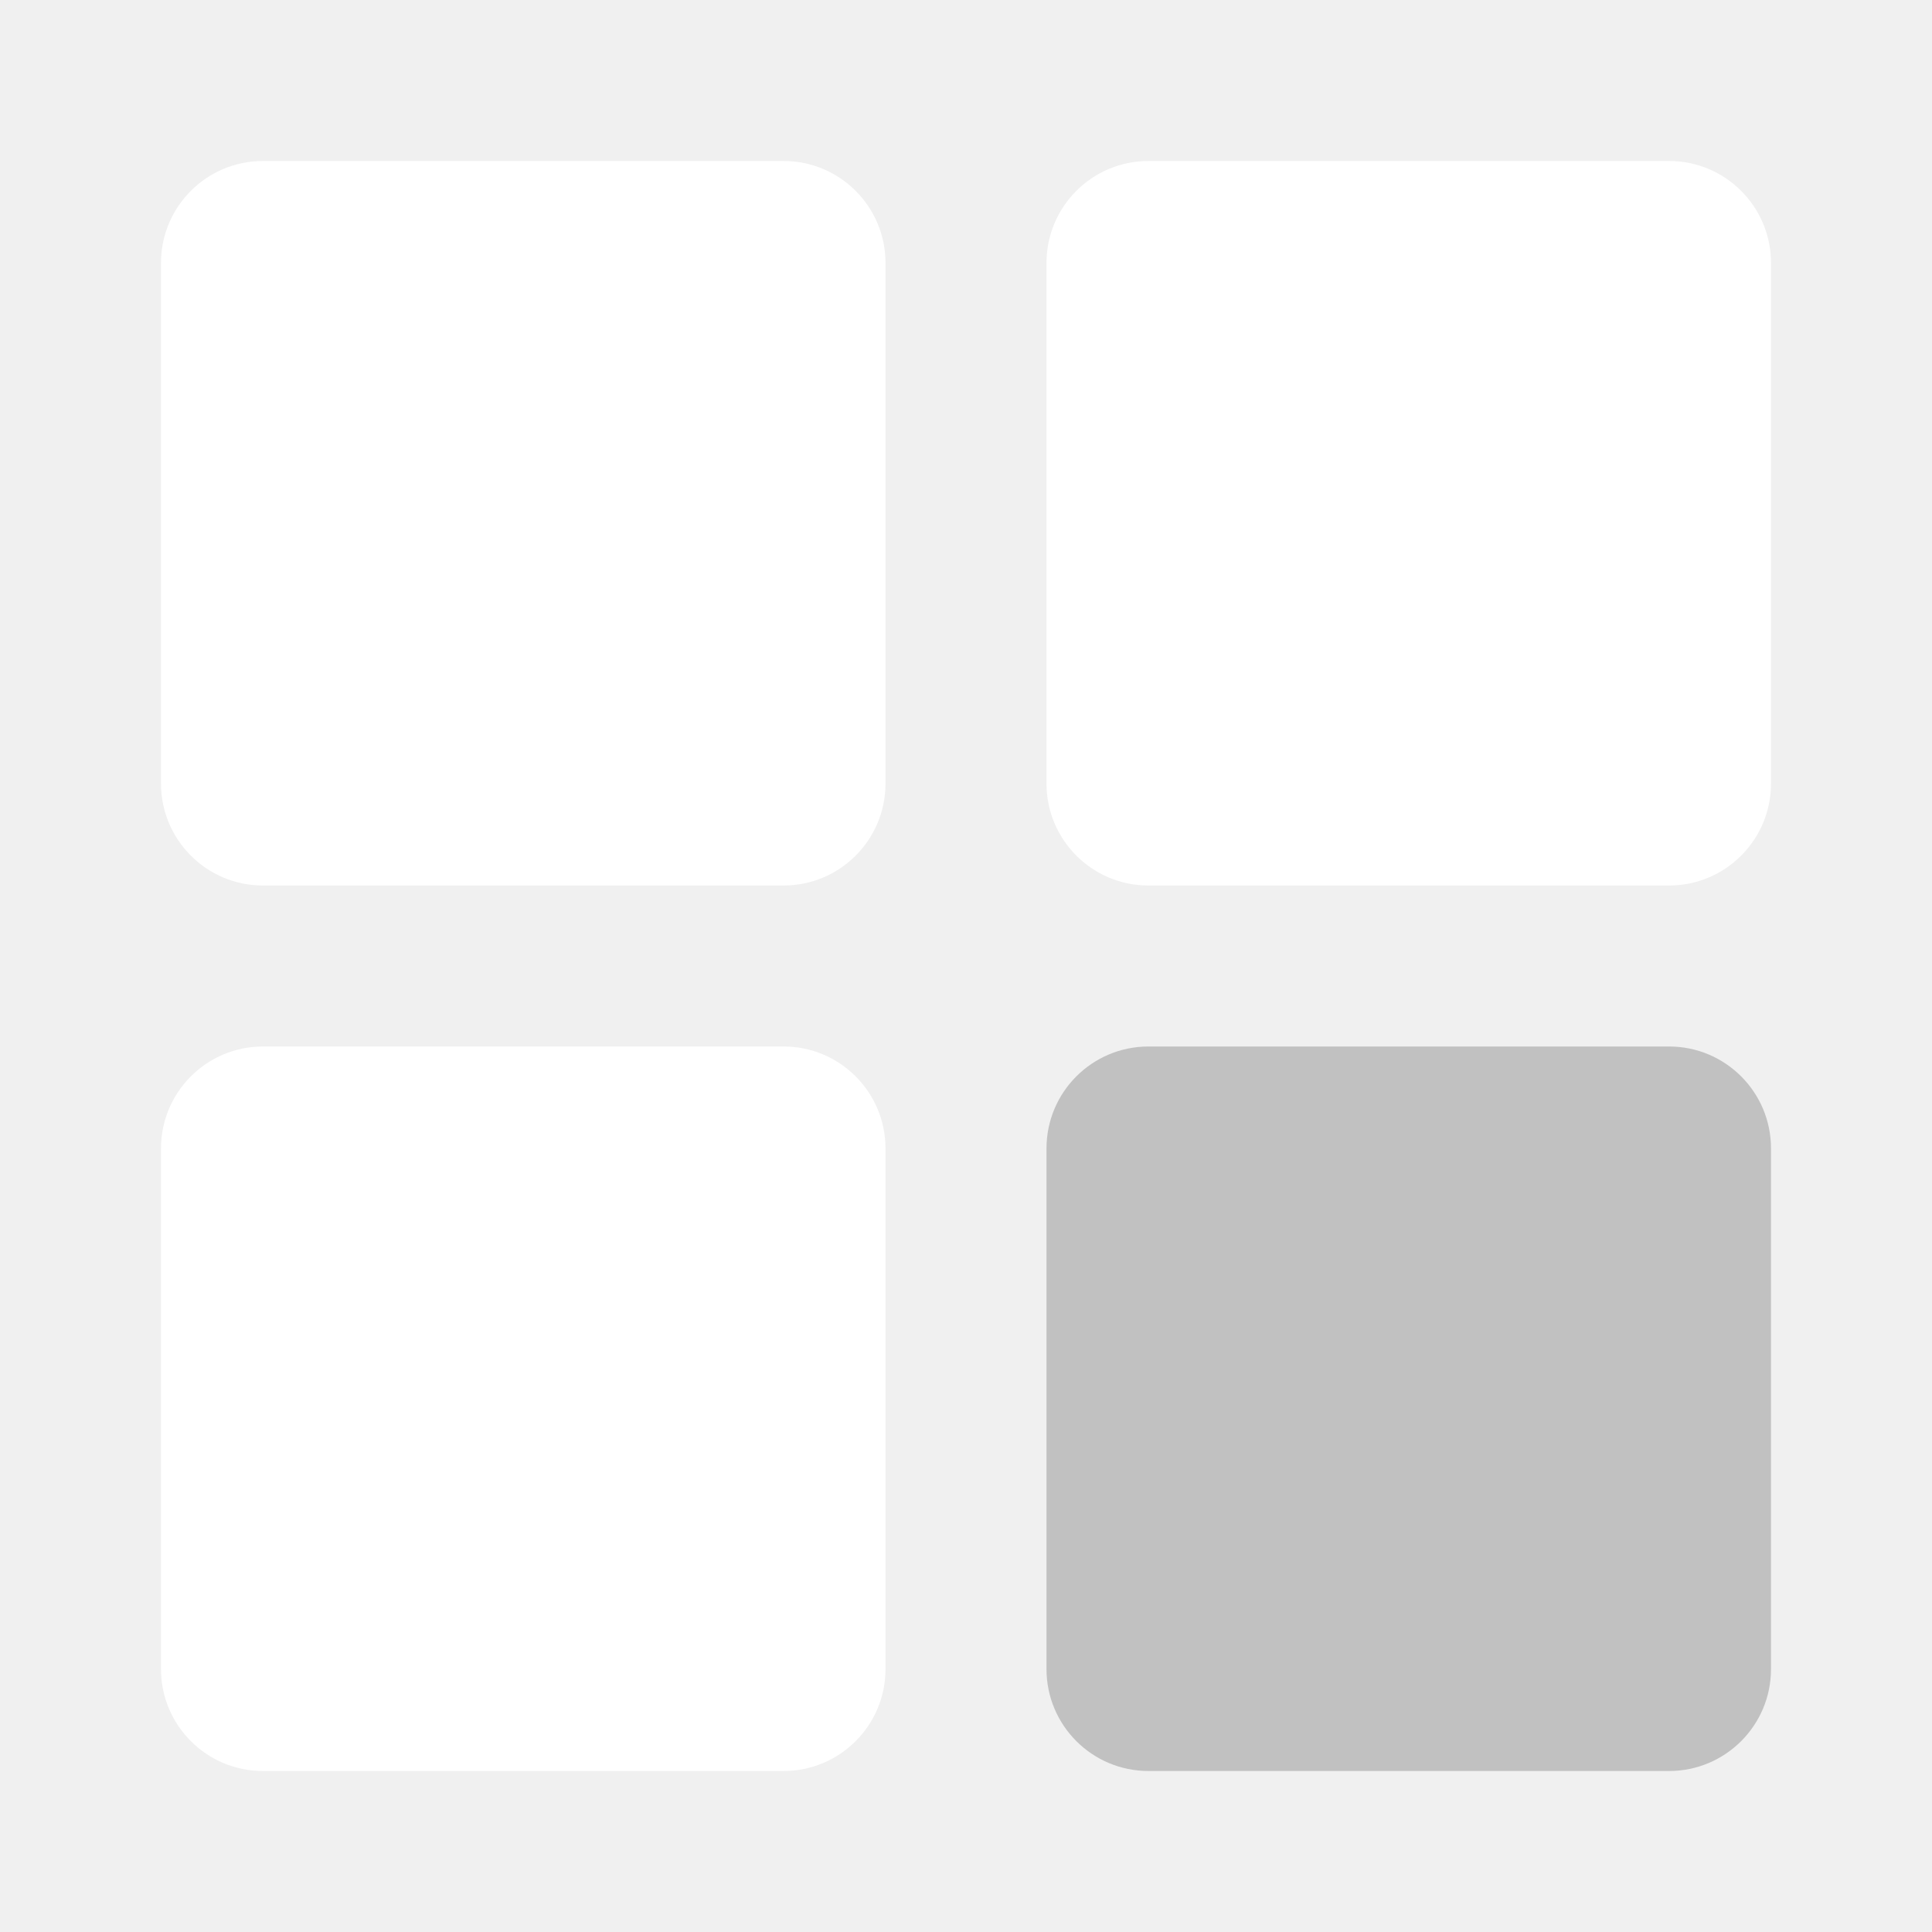
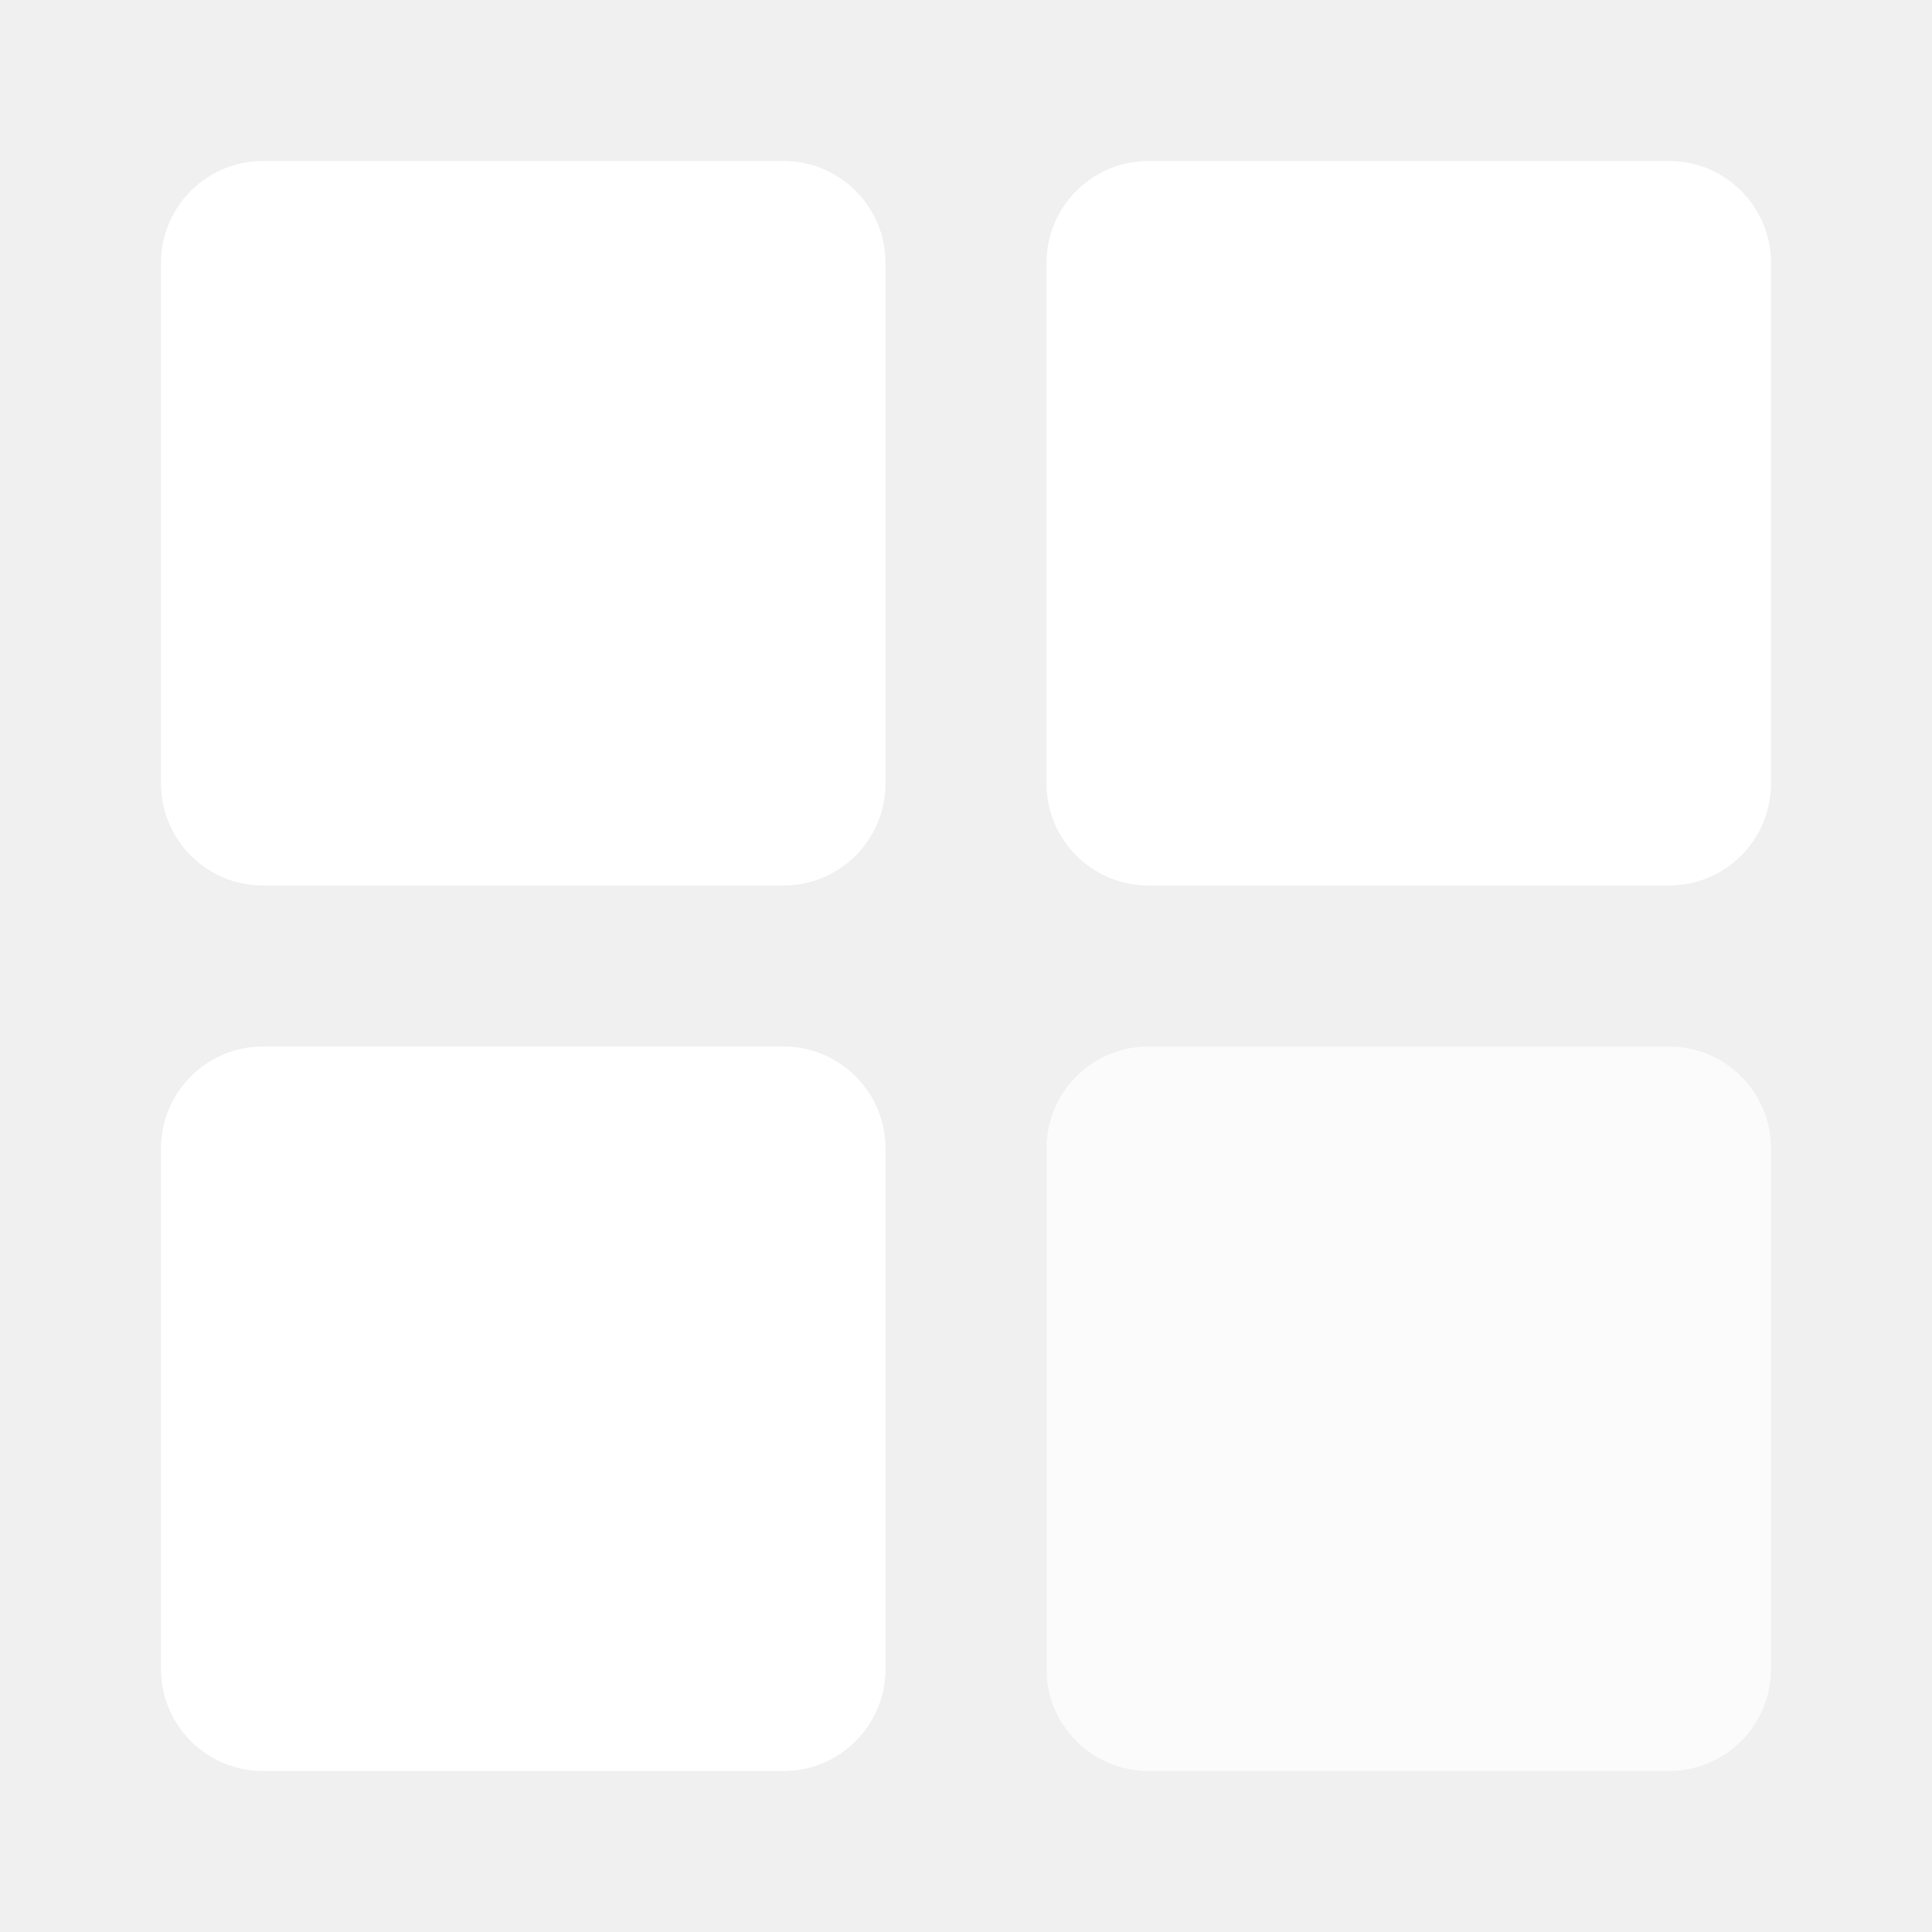
<svg xmlns="http://www.w3.org/2000/svg" width="24" height="24" viewBox="0 0 24 24" fill="none">
  <path d="M9.734 2H3.266C2.567 2 2 2.567 2 3.266V9.734C2 10.433 2.567 11 3.266 11H9.734C10.433 11 11 10.433 11 9.734V3.266C11 2.567 10.433 2 9.734 2Z" fill="white" />
  <path d="M9.734 13H3.266C2.567 13 2 13.567 2 14.266V20.734C2 21.433 2.567 22 3.266 22H9.734C10.433 22 11 21.433 11 20.734V14.266C11 13.567 10.433 13 9.734 13Z" fill="white" />
  <path d="M20.734 2H14.266C13.567 2 13 2.567 13 3.266V9.734C13 10.433 13.567 11 14.266 11H20.734C21.433 11 22 10.433 22 9.734V3.266C22 2.567 21.433 2 20.734 2Z" fill="white" />
-   <path d="M20.734 13H14.266C13.567 13 13 13.567 13 14.266V20.734C13 21.433 13.567 22 14.266 22H20.734C21.433 22 22 21.433 22 20.734V14.266C22 13.567 21.433 13 20.734 13Z" fill="#C1C1C1" />
+   <path d="M20.734 13H14.266C13.567 13 13 13.567 13 14.266V20.734C13 21.433 13.567 22 14.266 22H20.734C21.433 22 22 21.433 22 20.734V14.266C22 13.567 21.433 13 20.734 13Z" fill="white" fill-opacity=".7" />
</svg>
